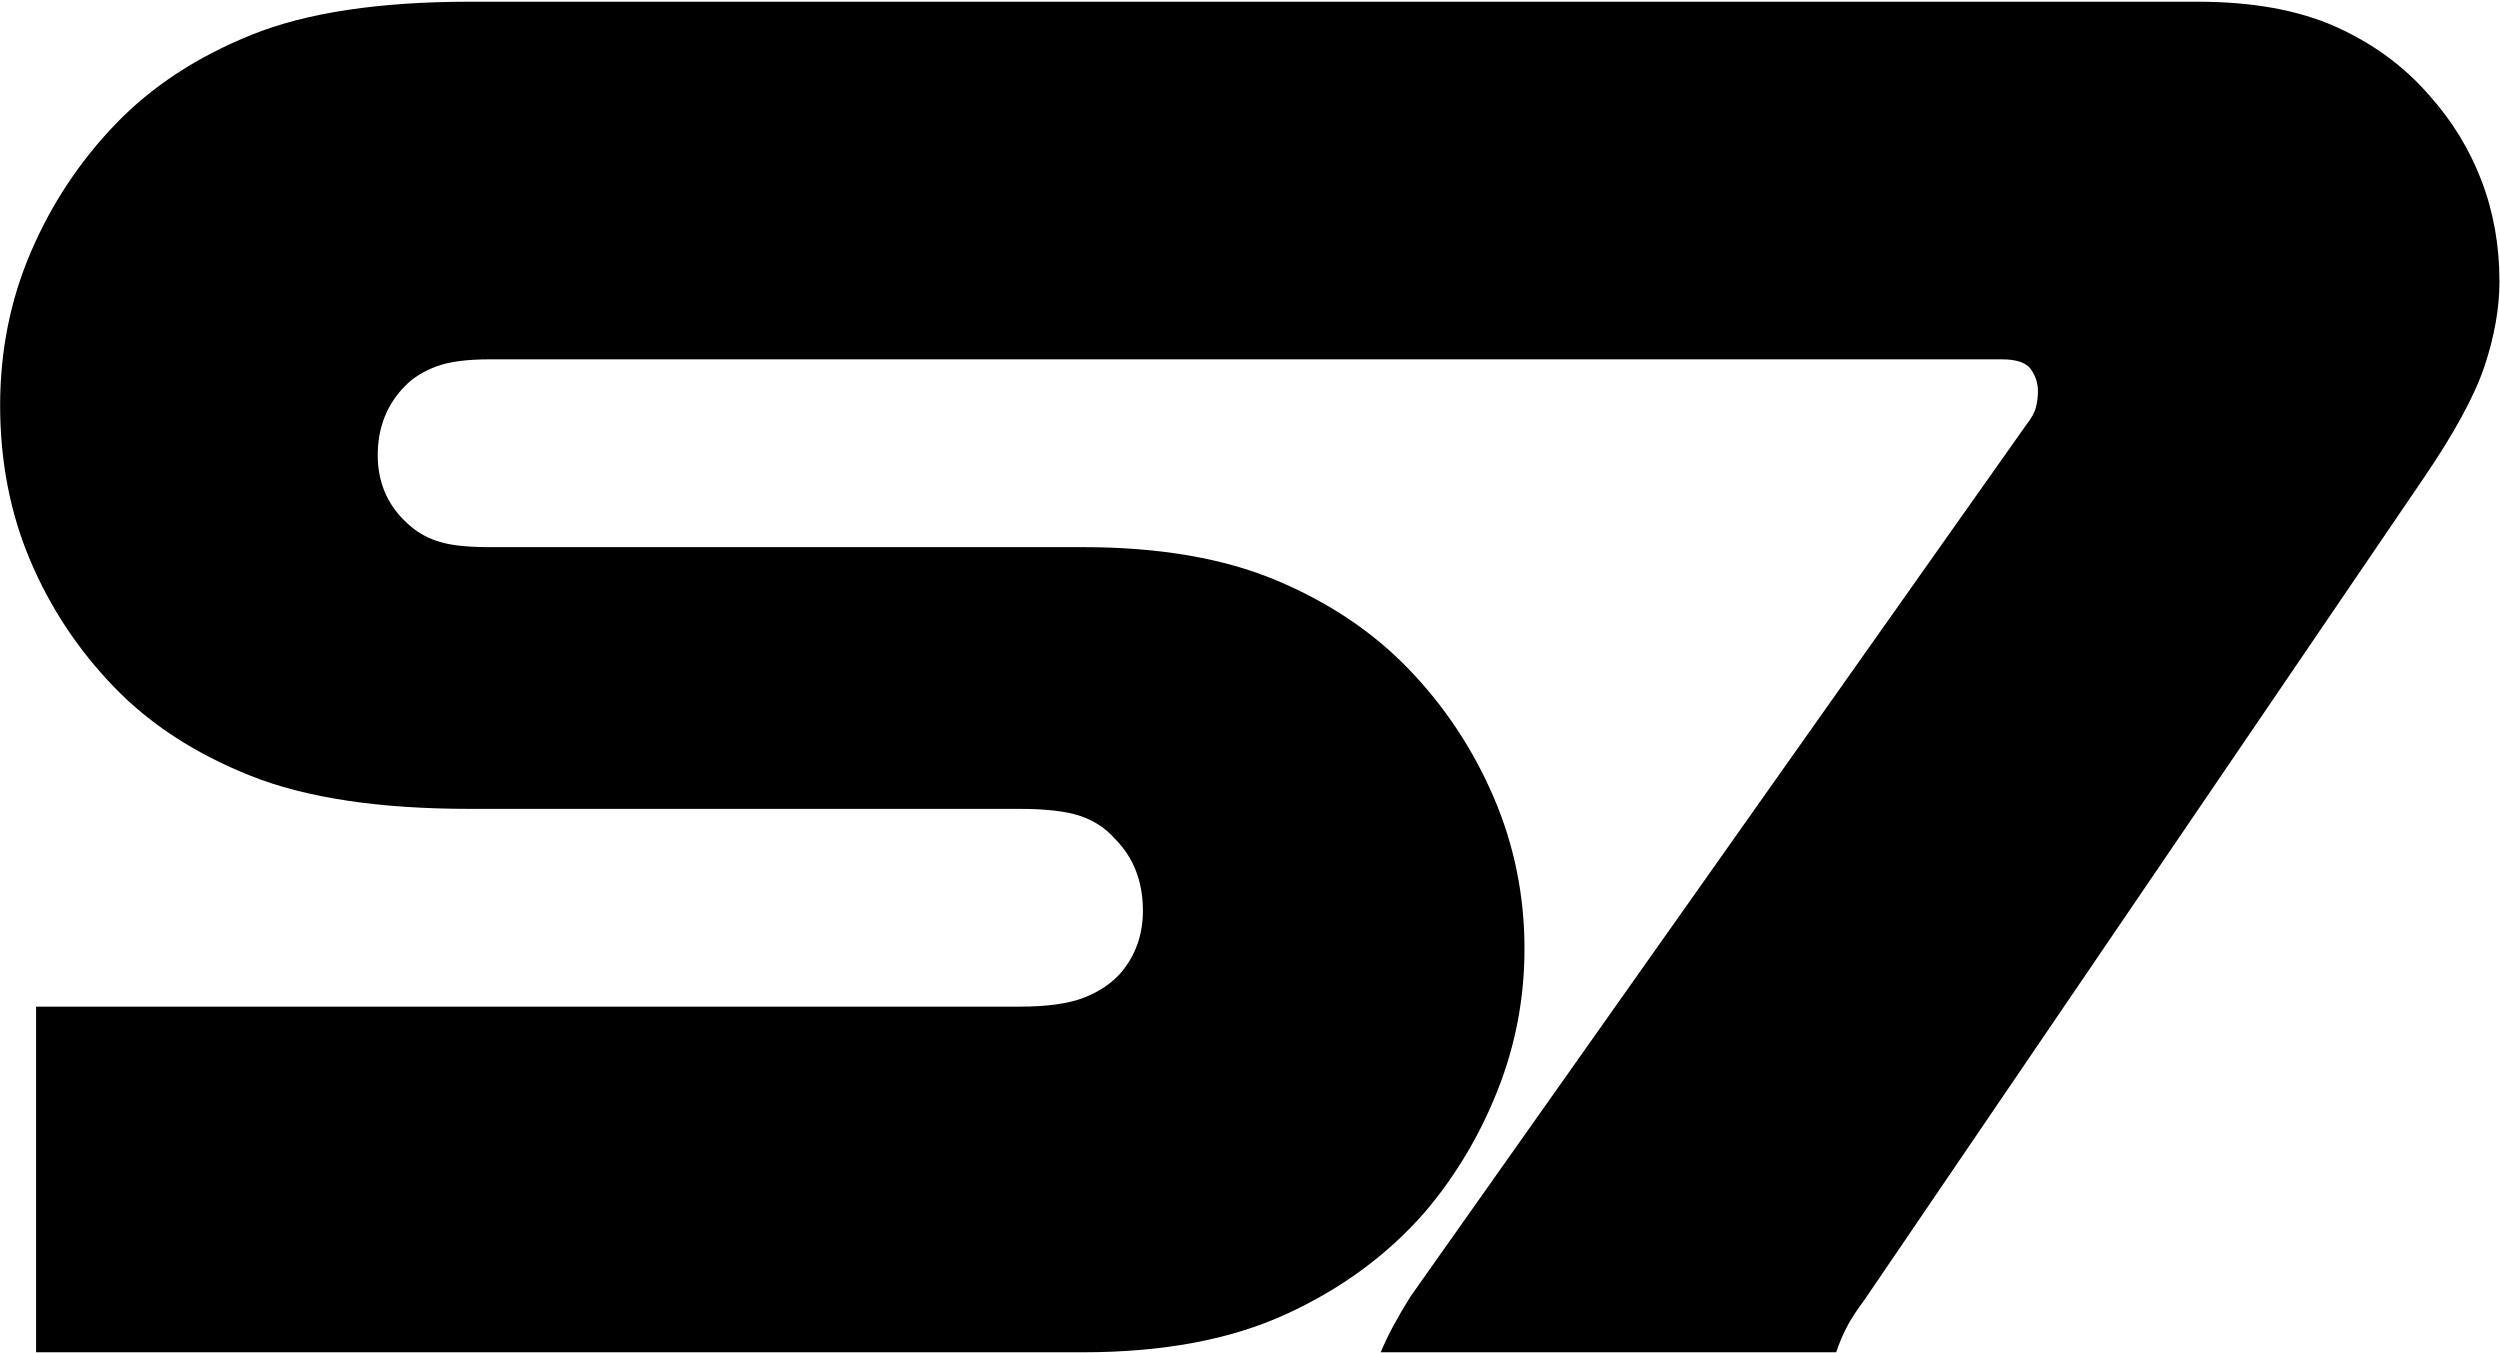
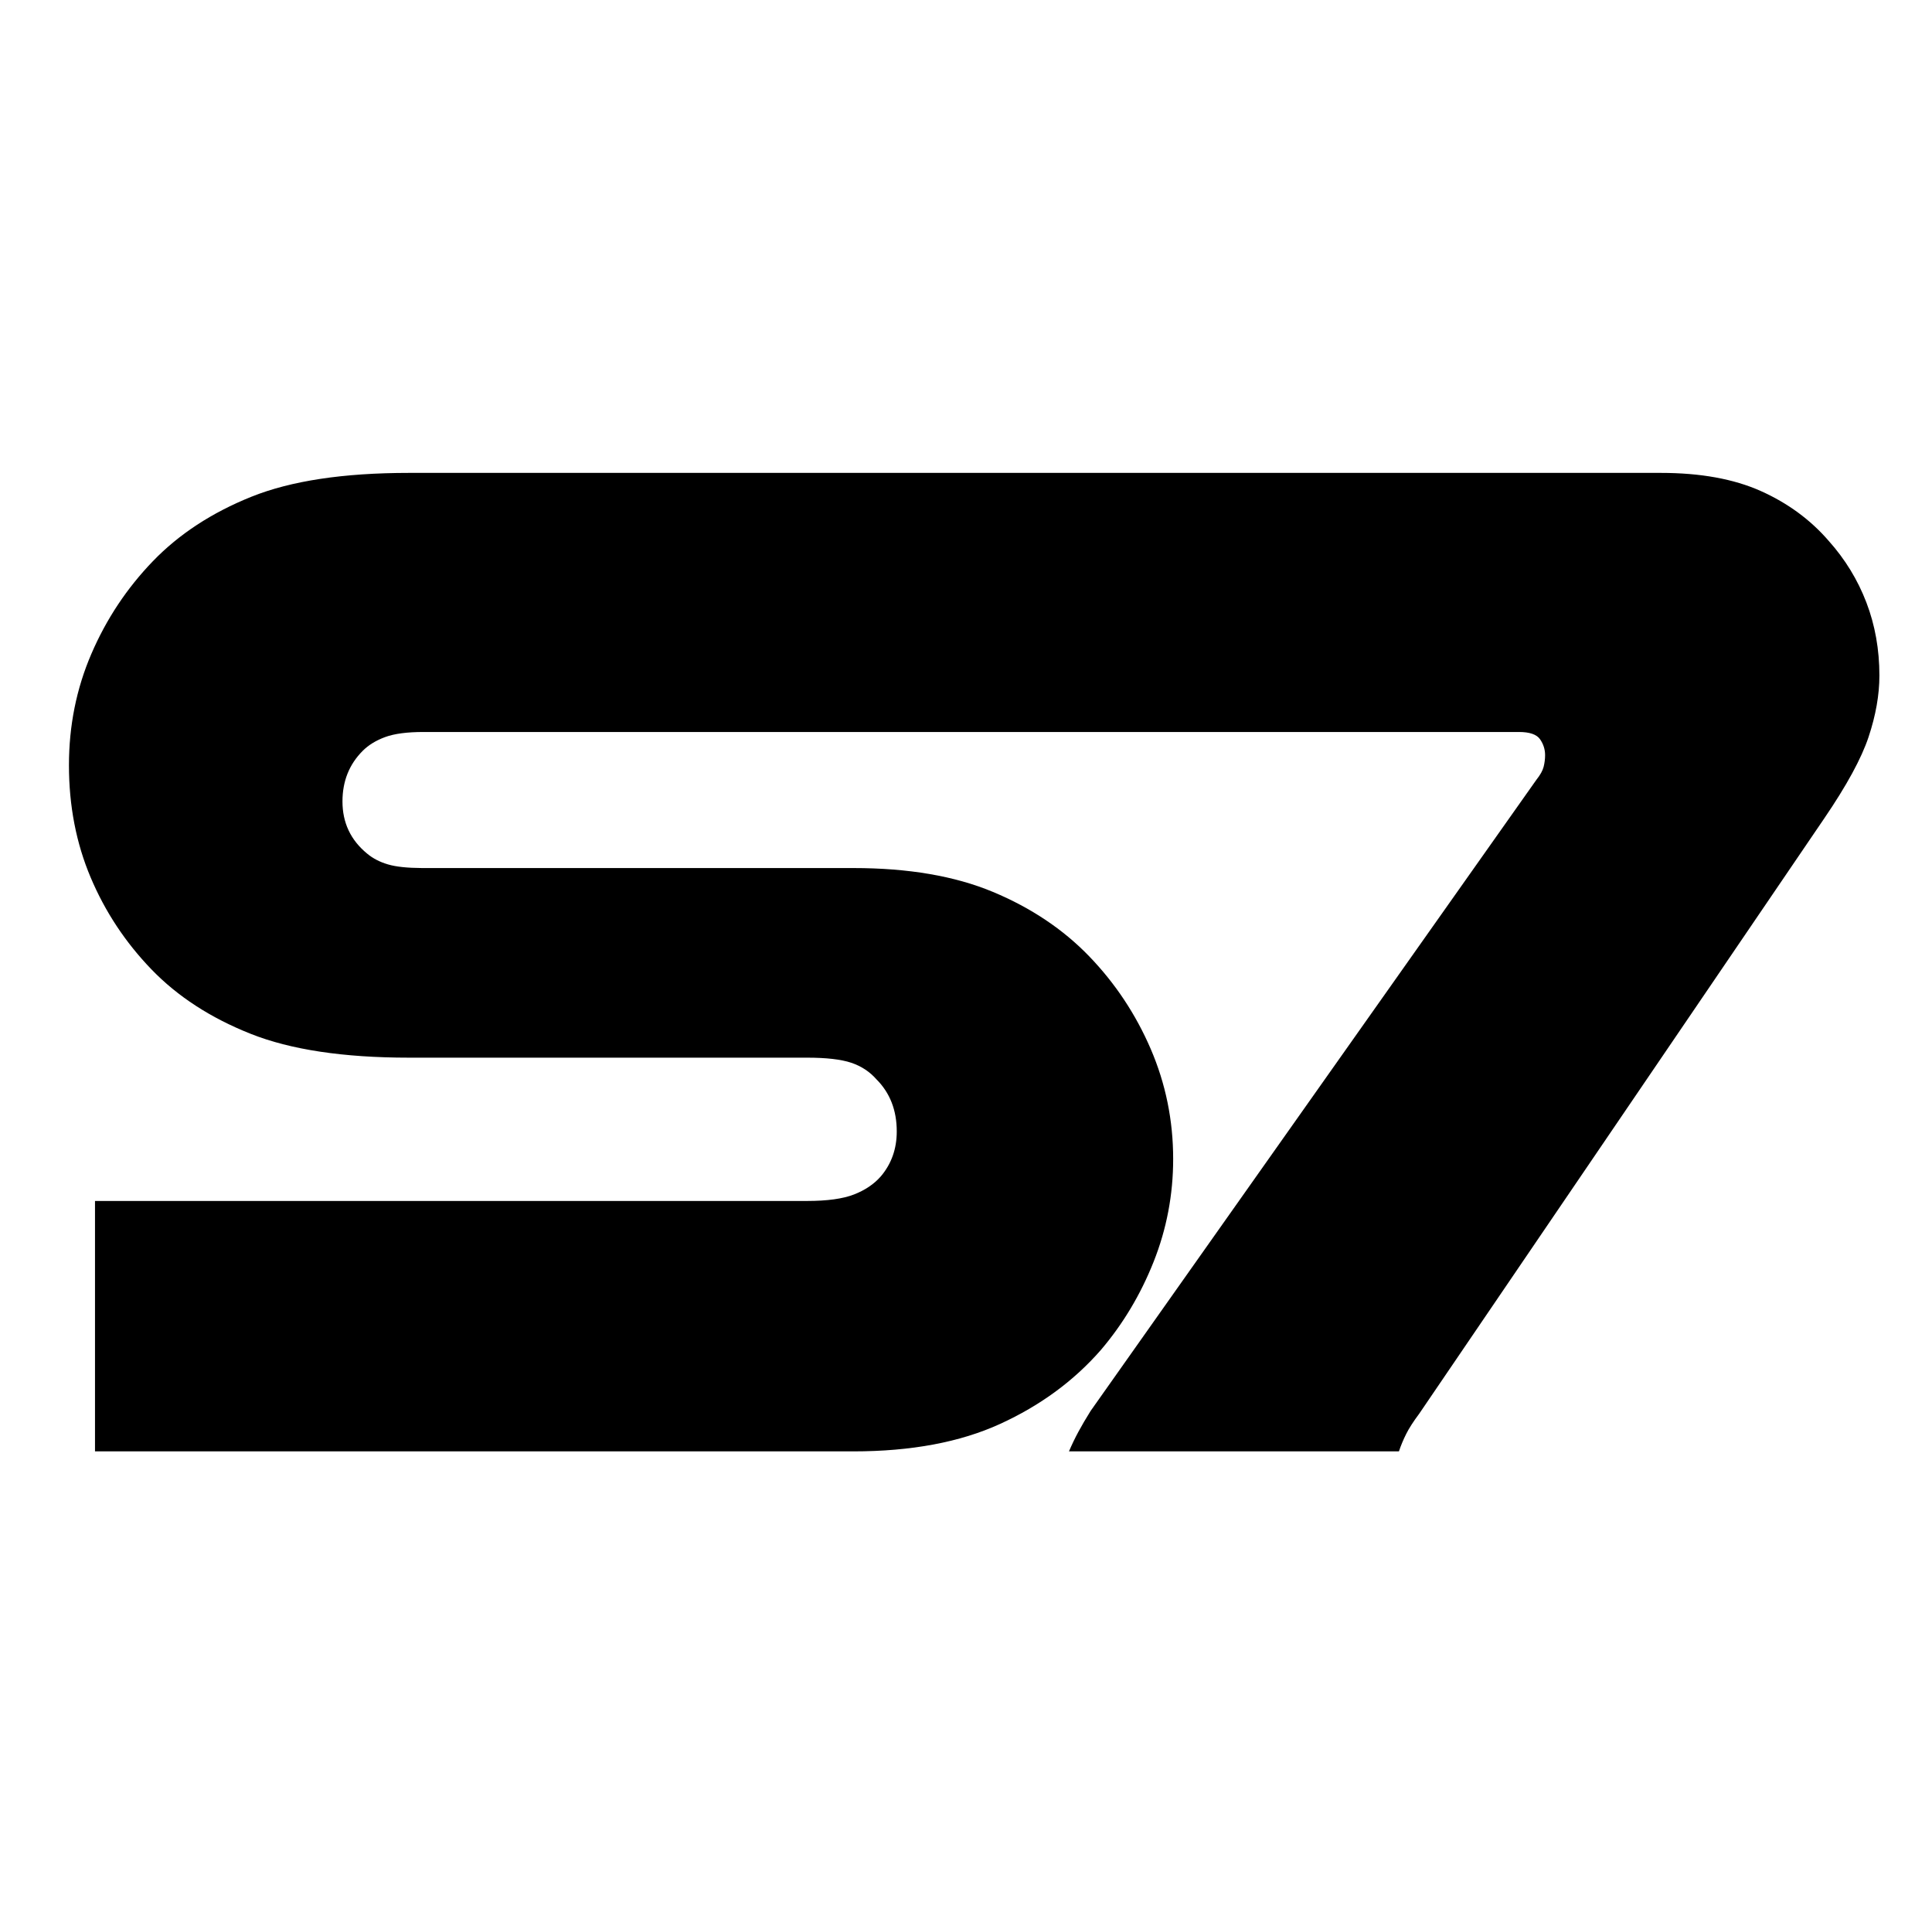
- <svg xmlns="http://www.w3.org/2000/svg" width="961px" height="520px" viewBox="0 0 961 520" version="1.1">
-   <g id="Side7" transform="translate(0.0518, 0.6614)" fill="currentColor" fill-rule="nonzero">
-     <path d="M844.773,1.42108547e-14 C865.761,1.42108547e-14 883.423,3.203 897.764,9.6 C912.091,16.008 924.126,24.839 933.858,36.095 C942.559,45.827 949.218,56.71 953.825,68.733 C958.433,80.769 960.736,93.692 960.736,107.517 C960.736,117.764 958.816,128.637 954.976,140.156 C951.205,151.47 943.359,165.875 931.44,183.358 L716.521,499.186 C713.448,503.292 711.144,506.865 709.608,509.937 C708.072,513.011 706.789,516.083 705.769,519.154 L530.669,519.154 C532.206,515.577 533.861,512.122 535.661,508.789 C537.449,505.464 539.621,501.757 542.189,497.653 L778.726,162.812 C780.767,160.256 782.05,157.953 782.568,155.901 C783.071,153.86 783.333,151.81 783.333,149.757 C783.333,146.685 782.435,143.878 780.648,141.31 C778.848,138.755 775.14,137.469 769.512,137.469 L188.155,137.468 C179.444,137.468 172.664,138.369 167.803,140.157 C162.932,141.957 158.974,144.381 155.899,147.453 C148.725,154.63 145.147,163.58 145.147,174.332 C145.147,185.599 149.491,194.815 158.202,201.978 C161.274,204.548 164.982,206.466 169.337,207.739 C173.536,208.98 179.54,209.616 187.34,209.657 L416.244,209.659 C445.425,209.659 470.122,213.882 490.353,222.33 C510.573,230.778 527.6,242.176 541.422,256.505 C555.246,270.845 566.118,287.225 574.062,305.657 C581.992,324.088 585.965,343.549 585.965,364.022 C585.965,382.968 582.51,401.148 575.598,418.549 C568.687,435.959 559.338,451.571 547.568,465.394 C533.228,481.788 515.432,494.842 494.192,504.561 C472.941,514.293 446.961,519.154 416.244,519.154 L13.823,519.154 L13.823,386.294 L391.669,386.294 C402.421,386.294 410.737,385.143 416.628,382.839 C422.507,380.537 427.247,377.342 430.836,373.239 C436.463,366.593 439.282,358.647 439.282,349.433 C439.282,338.176 435.694,328.96 428.53,321.784 C424.942,317.693 420.466,314.752 415.091,312.954 C409.714,311.165 401.903,310.266 391.668,310.266 L180.476,310.266 C145.652,310.266 117.622,306.041 96.382,297.592 C75.13,289.145 57.6,277.757 43.775,263.418 C29.951,249.091 19.2,232.831 11.52,214.651 C3.84,196.484 -7.10542736e-15,176.638 -7.10542736e-15,155.135 C-7.10542736e-15,134.146 3.958,114.432 11.904,96 C19.836,77.567 30.72,61.188 44.543,46.849 C58.368,32.521 75.767,21.121 96.767,12.674 C117.753,4.227 145.653,1.42108547e-14 180.476,1.42108547e-14 L844.776,1.42108547e-14 L844.773,1.42108547e-14 Z" />
+ <svg xmlns="http://www.w3.org/2000/svg" width="827px" height="826px" viewBox="0 0 827 826" version="1.1">
+   <g id="Side7" stroke="none" stroke-width="1" fill="none" fill-rule="evenodd">
+     <path d="M710.943,202.392 C727.873,202.392 742.12,204.976 753.688,210.136 C765.245,215.305 774.953,222.428 782.803,231.508 C789.821,239.358 795.193,248.137 798.909,257.836 C802.625,267.544 804.484,277.969 804.484,289.12 C804.484,297.386 802.935,306.156 799.838,315.448 C796.796,324.574 790.467,336.194 780.853,350.297 L607.49,605.057 C605.011,608.368 603.153,611.25 601.914,613.729 C600.675,616.208 599.64,618.686 598.817,621.163 L457.575,621.163 C458.814,618.278 460.149,615.491 461.601,612.802 C463.043,610.12 464.795,607.13 466.867,603.82 L657.667,333.724 C659.313,331.662 660.349,329.804 660.766,328.149 C661.172,326.503 661.384,324.849 661.384,323.193 C661.384,320.715 660.659,318.45 659.217,316.379 C657.765,314.317 654.774,313.281 650.235,313.281 L329.962,313.281 L181.288,313.28 C174.261,313.28 168.792,314.006 164.871,315.448 C160.941,316.9 157.748,318.856 155.269,321.333 C149.481,327.122 146.596,334.342 146.596,343.015 C146.596,352.104 150.1,359.538 157.127,365.316 C159.605,367.388 162.596,368.936 166.109,369.962 C169.496,370.963 174.339,371.476 180.631,371.509 L365.274,371.511 C388.813,371.511 408.734,374.918 425.053,381.732 C441.363,388.547 455.098,397.741 466.248,409.299 C477.398,420.867 486.168,434.08 492.576,448.947 C498.973,463.814 502.178,479.513 502.178,496.027 C502.178,511.31 499.391,525.974 493.815,540.011 C488.24,554.054 480.7,566.648 471.205,577.798 C459.638,591.021 445.283,601.552 428.15,609.392 C411.008,617.242 390.052,621.163 365.274,621.163 L40.665,621.163 L40.665,513.992 L345.451,513.992 C354.124,513.992 360.832,513.064 365.584,511.205 C370.327,509.348 374.15,506.771 377.045,503.461 C381.584,498.1 383.858,491.691 383.858,484.258 C383.858,475.178 380.964,467.744 375.185,461.955 C372.291,458.656 368.681,456.283 364.345,454.832 C360.008,453.389 353.706,452.664 345.45,452.664 L175.093,452.664 C147.003,452.664 124.393,449.256 107.26,442.441 C90.117,435.627 75.976,426.441 64.825,414.875 C53.674,403.318 45.002,390.202 38.806,375.538 C32.612,360.884 29.514,344.874 29.514,327.529 C29.514,310.599 32.707,294.696 39.116,279.828 C45.514,264.96 54.294,251.748 65.444,240.181 C76.596,228.624 90.63,219.428 107.569,212.614 C124.498,205.8 147.003,202.392 175.092,202.392 L710.943,202.392 Z" id="Path" fill="currentColor" fill-rule="nonzero" />
  </g>
</svg>
